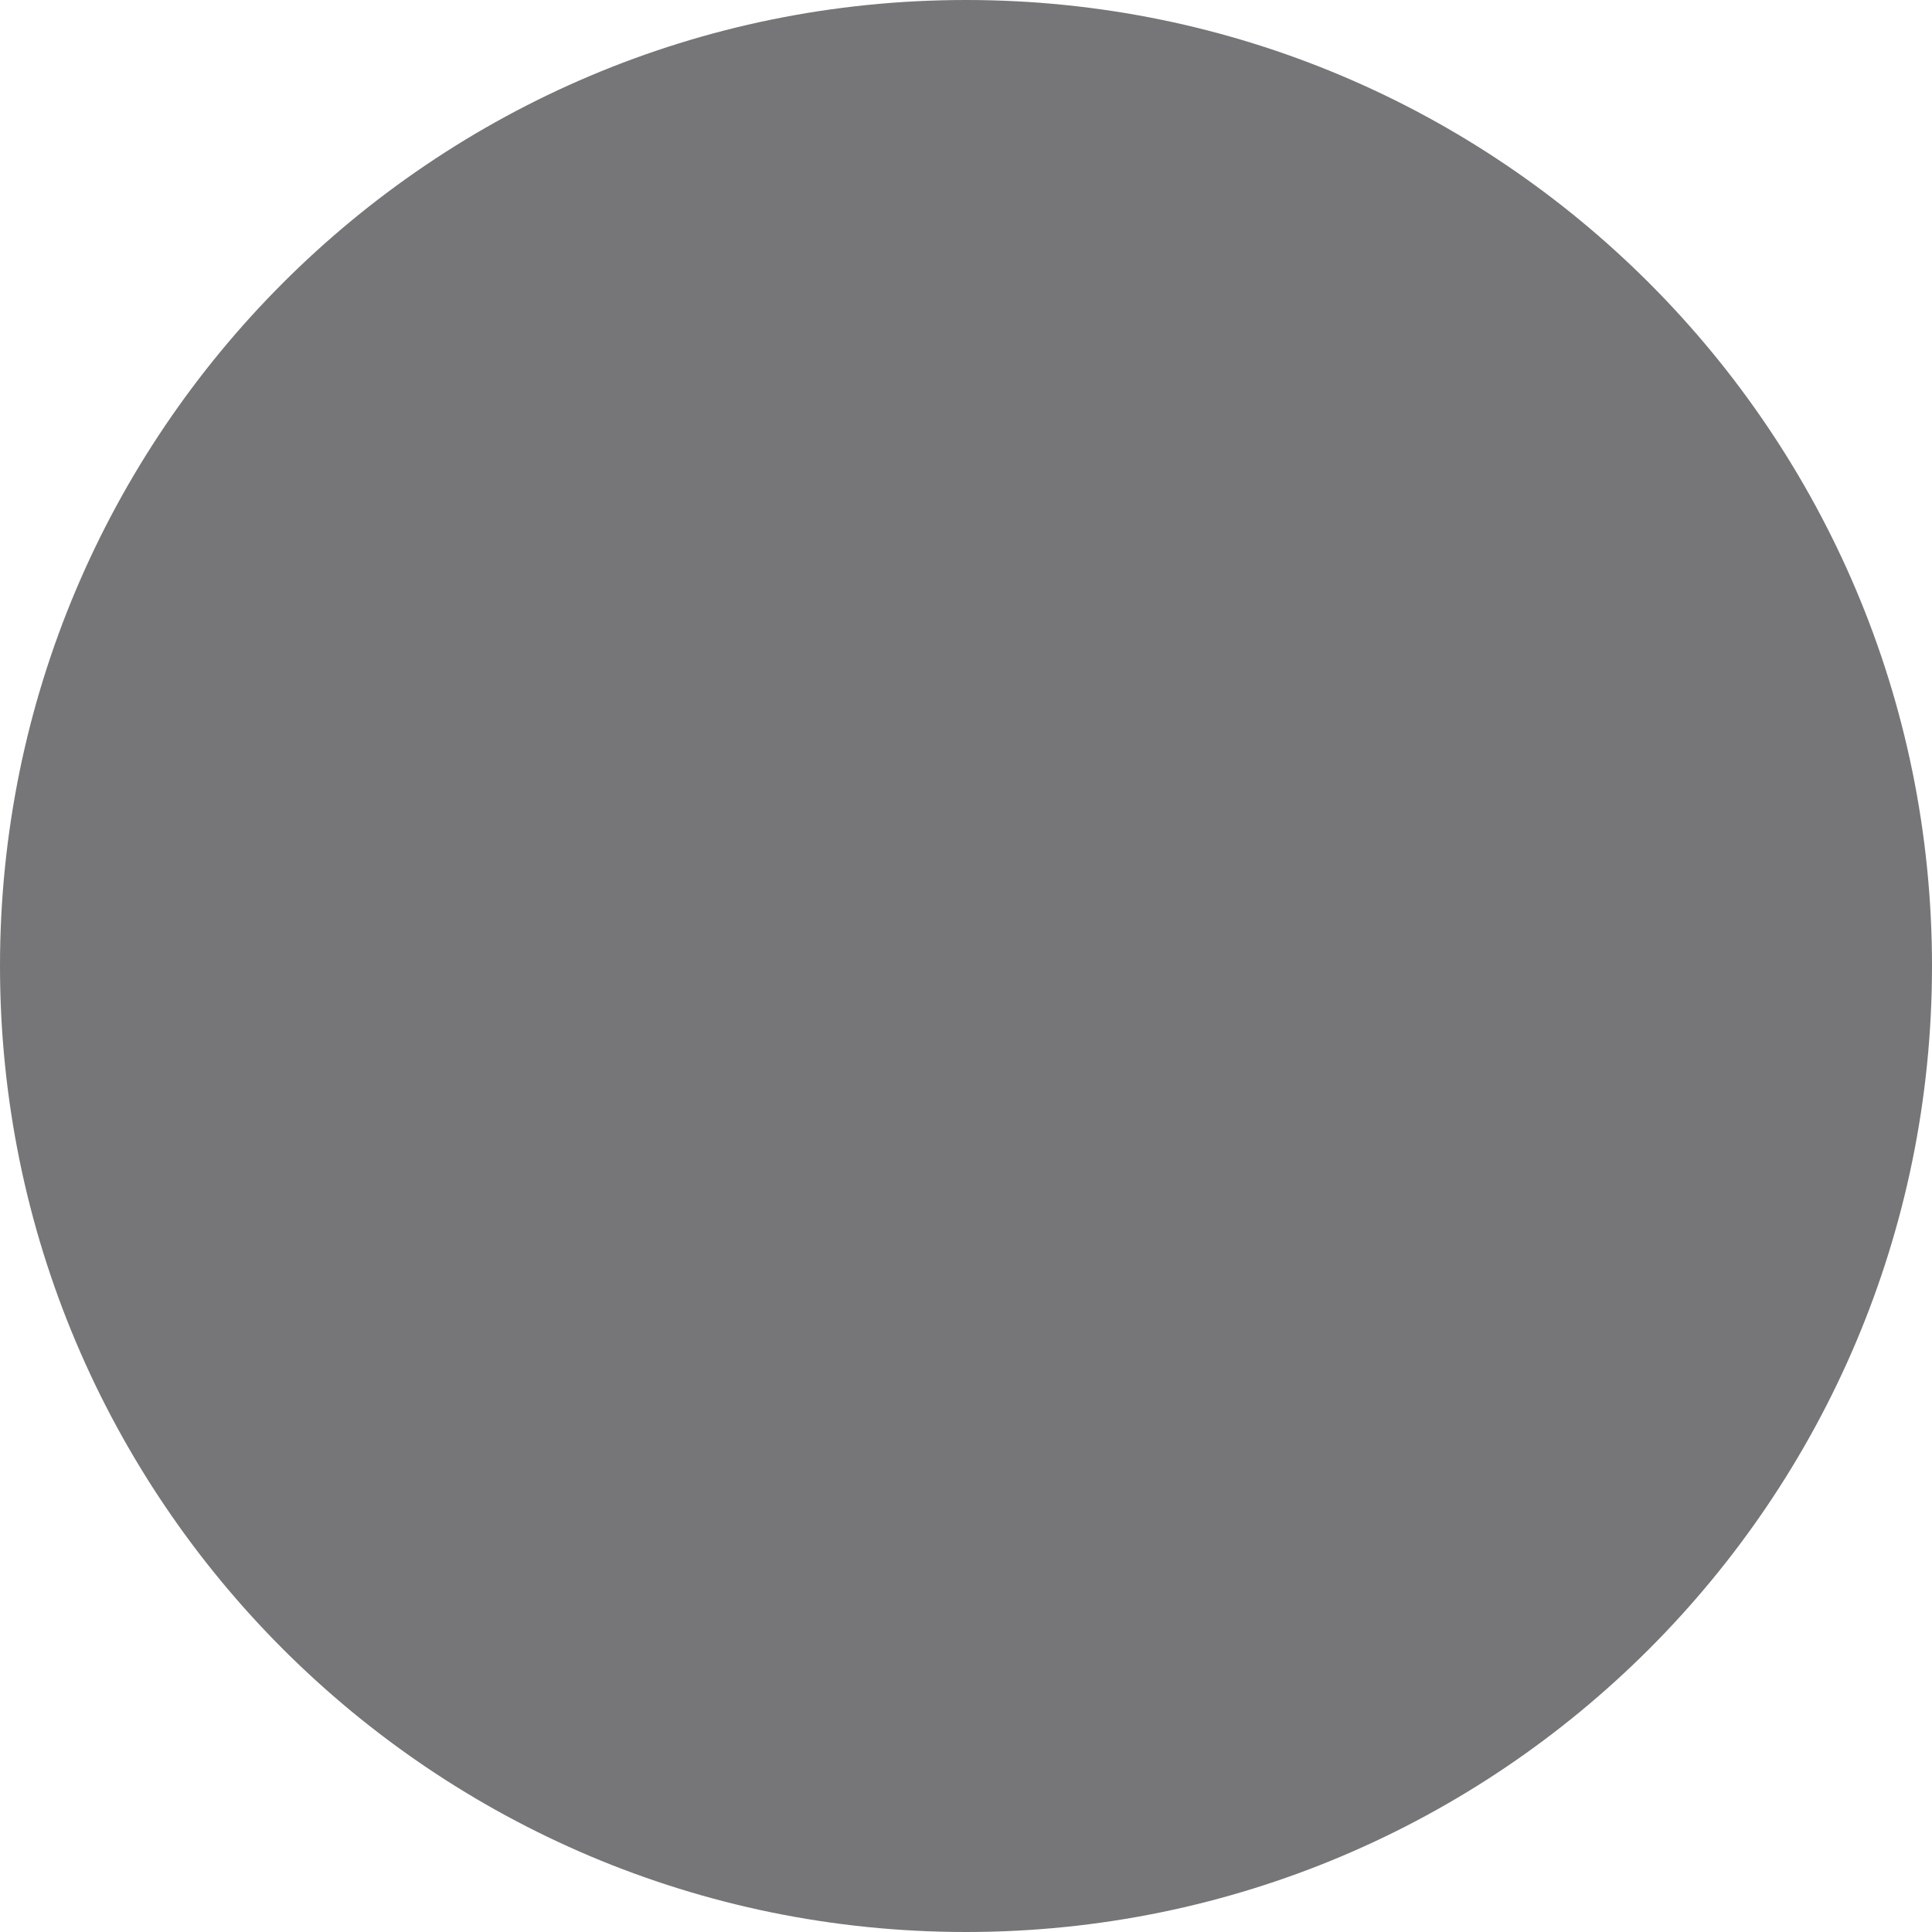
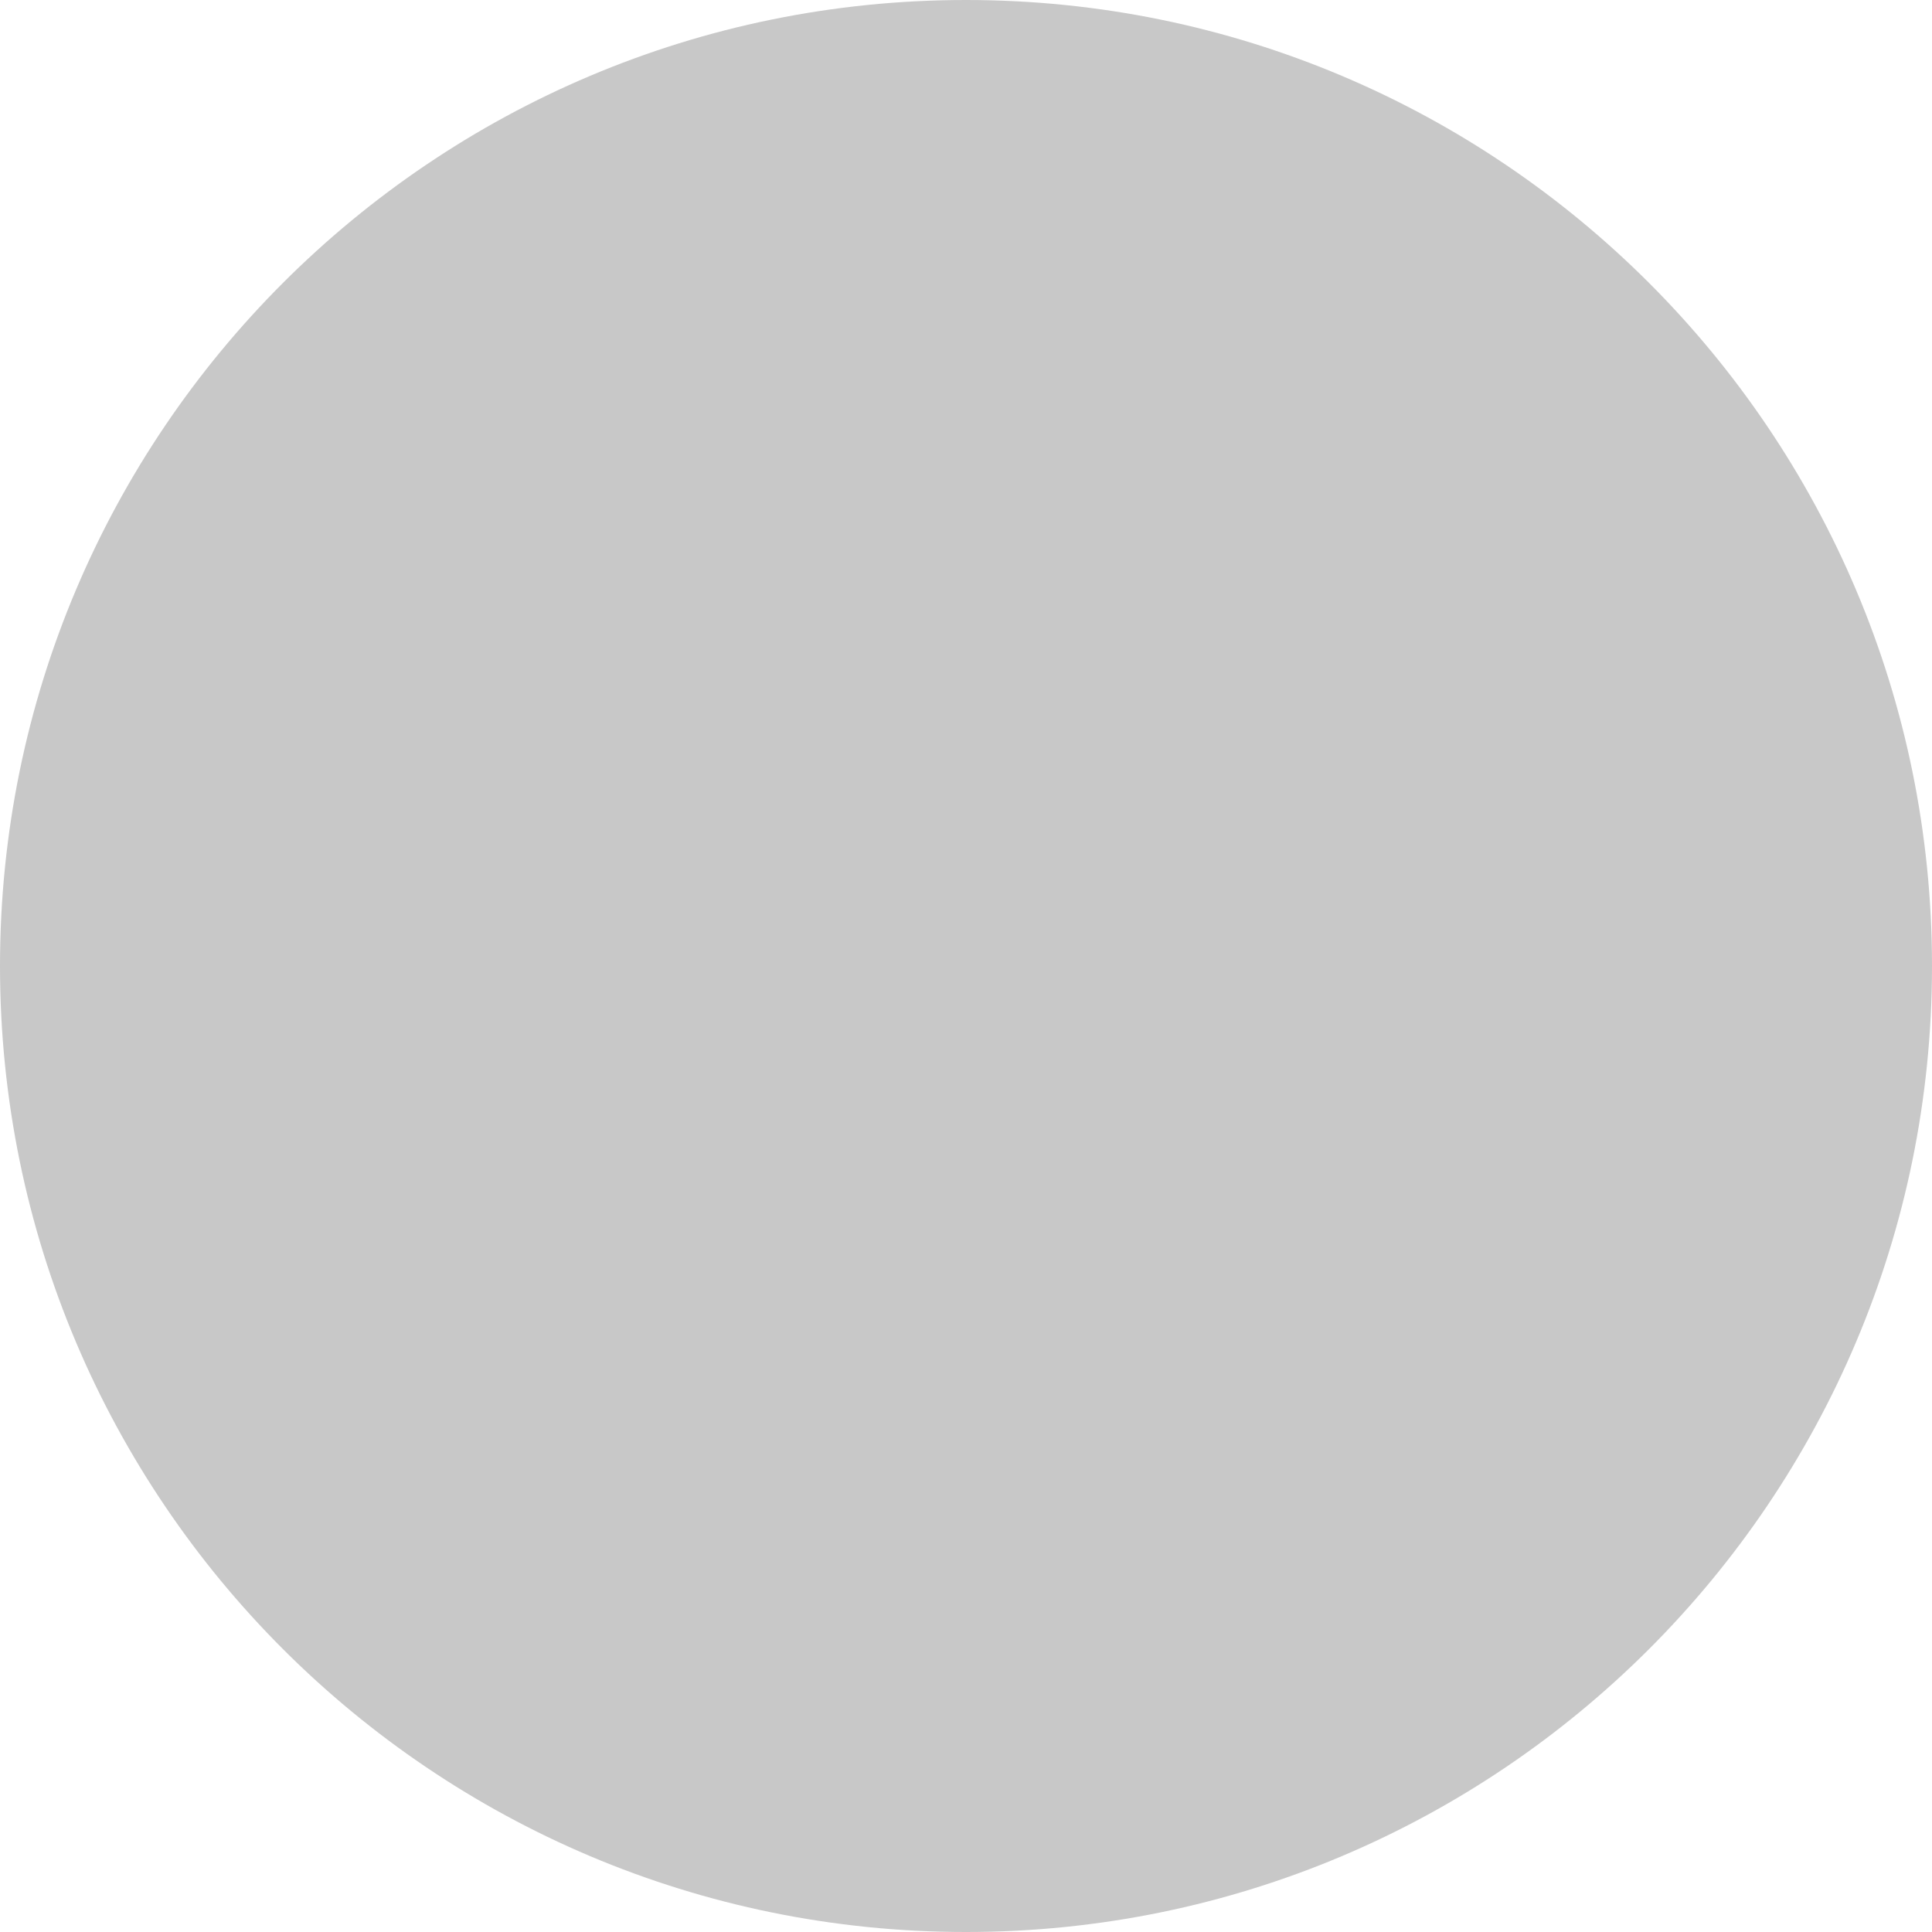
<svg xmlns="http://www.w3.org/2000/svg" version="1.1" id="Слой_1" x="0px" y="0px" viewBox="0 0 155 155" style="enable-background:new 0 0 155 155;" xml:space="preserve">
  <style type="text/css">
- 	.st0{fill:#767577;}
+ 	.st0{fill:#C8C8C8;}
</style>
  <circle class="st0" cx="77.5" cy="77.5" r="77.5" />
  <circle class="st0" cx="77" cy="77" r="71" />
</svg>
